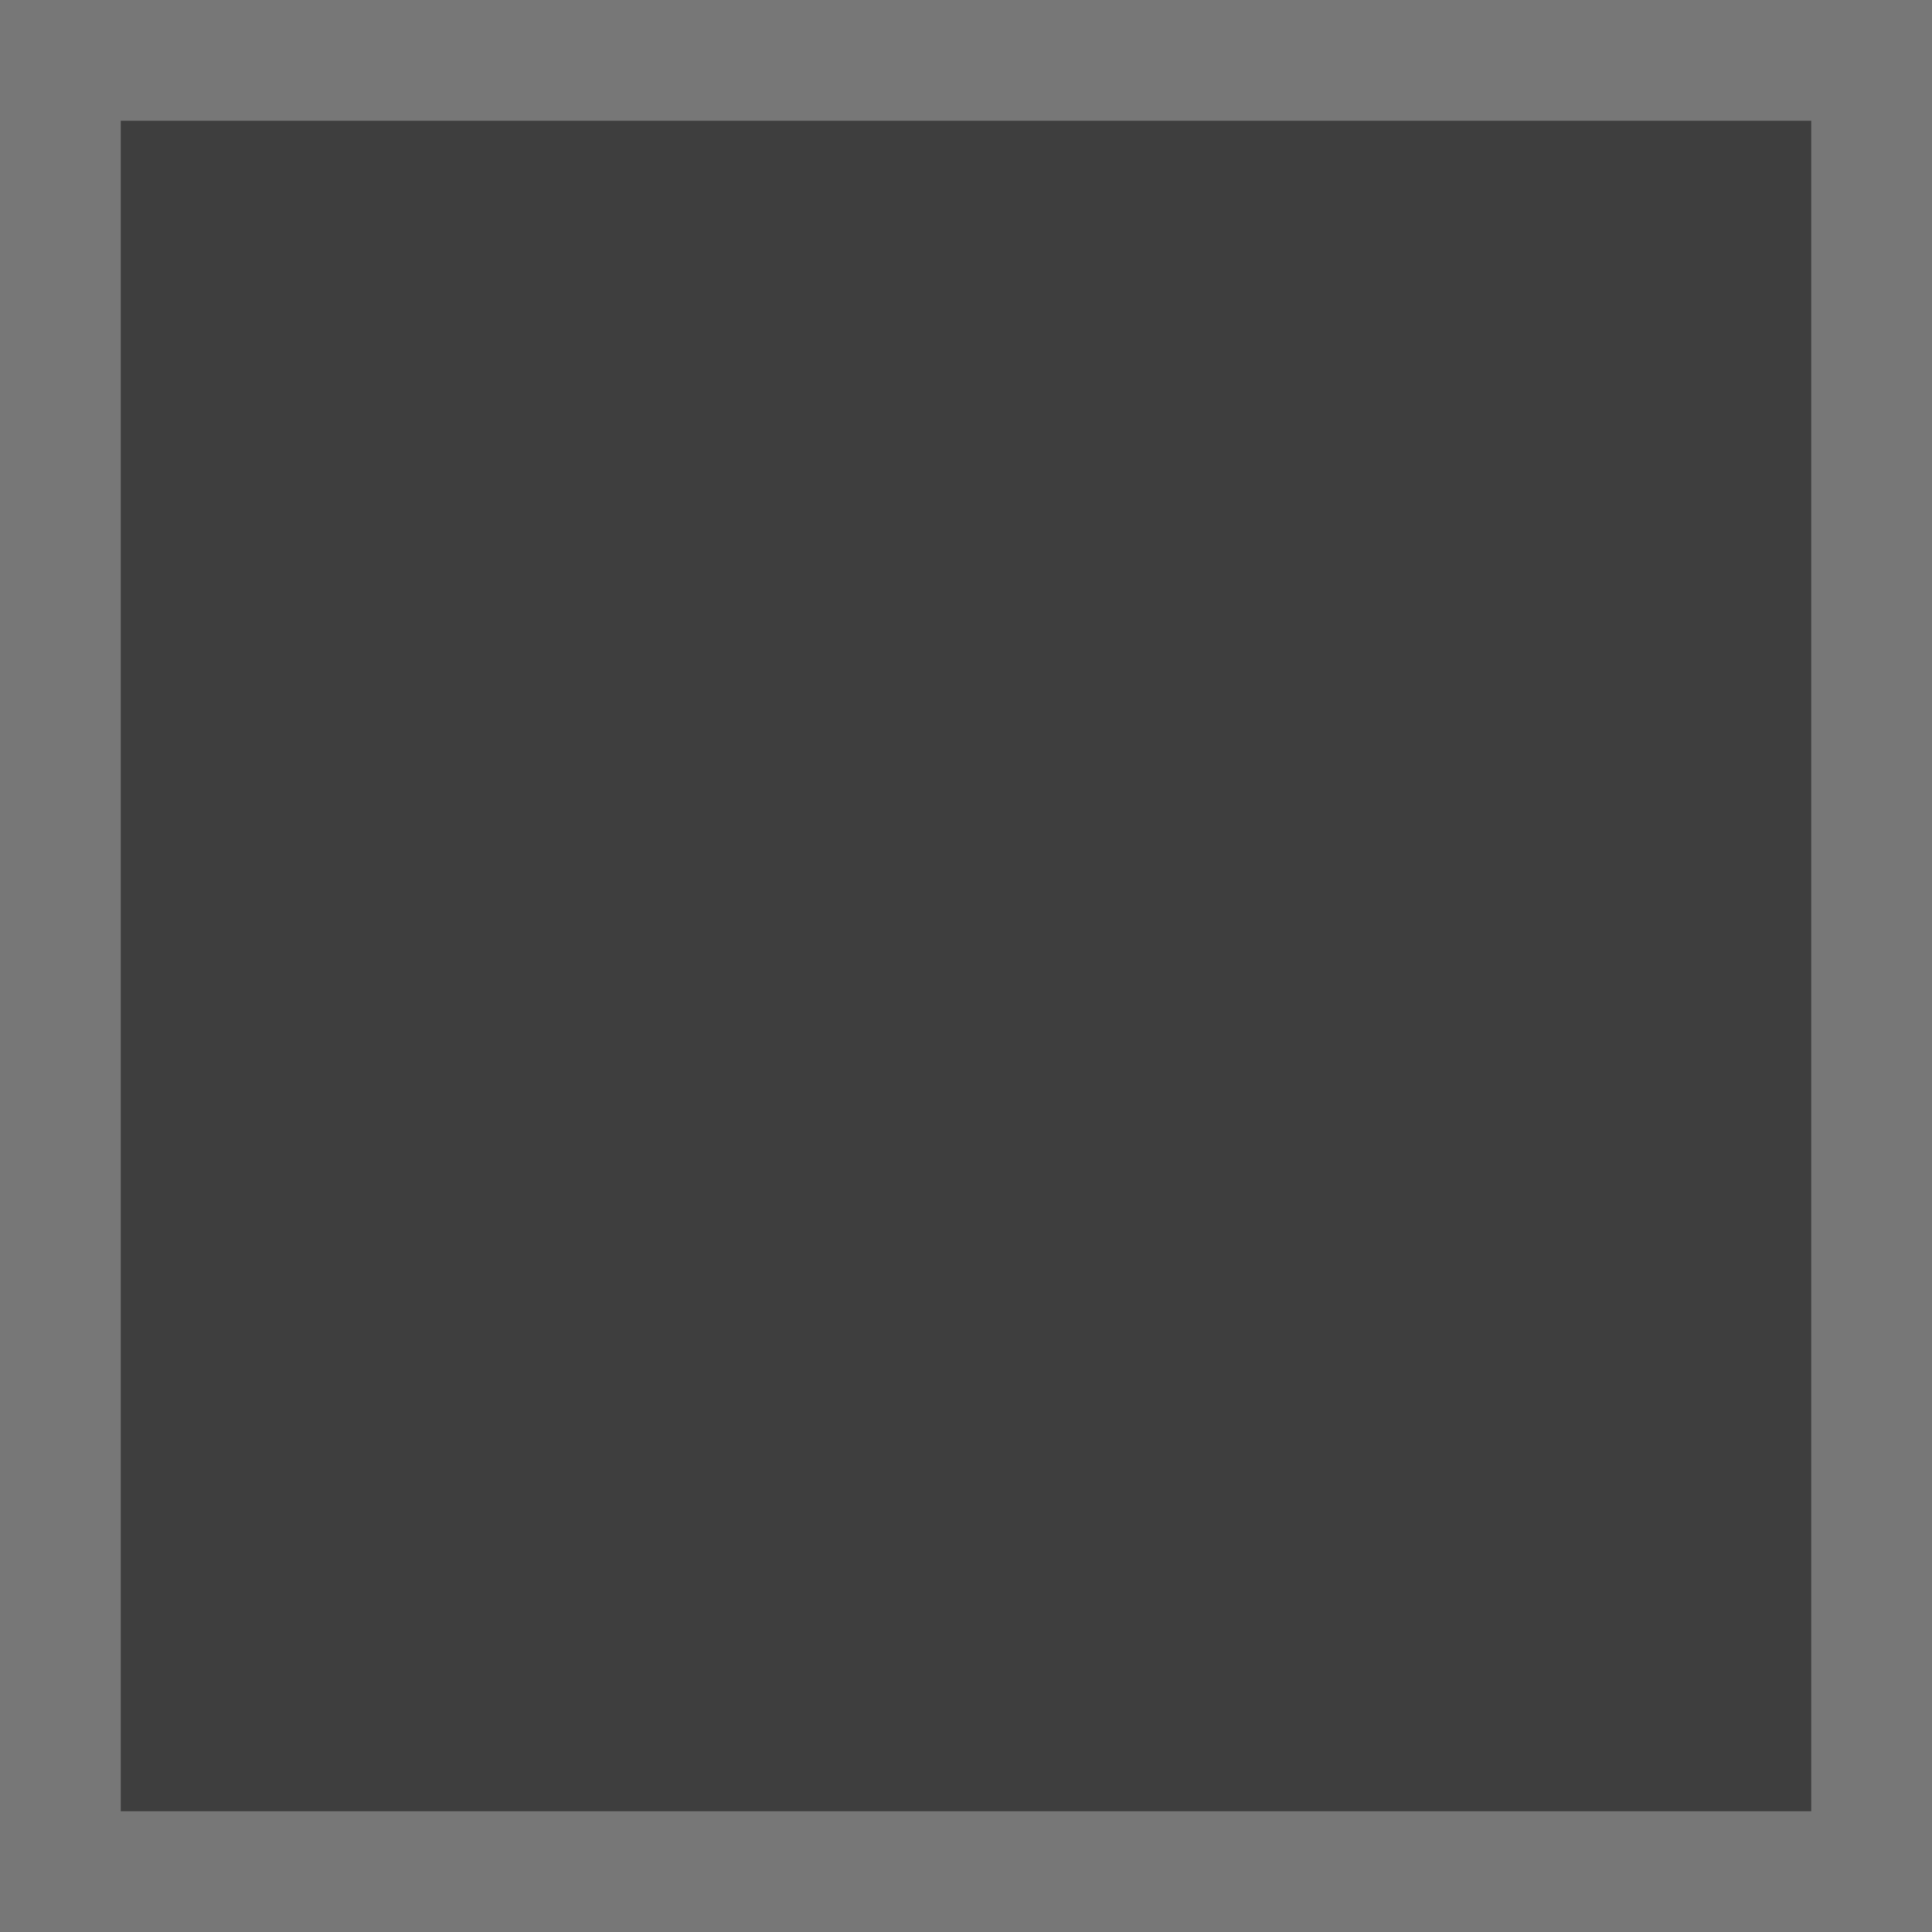
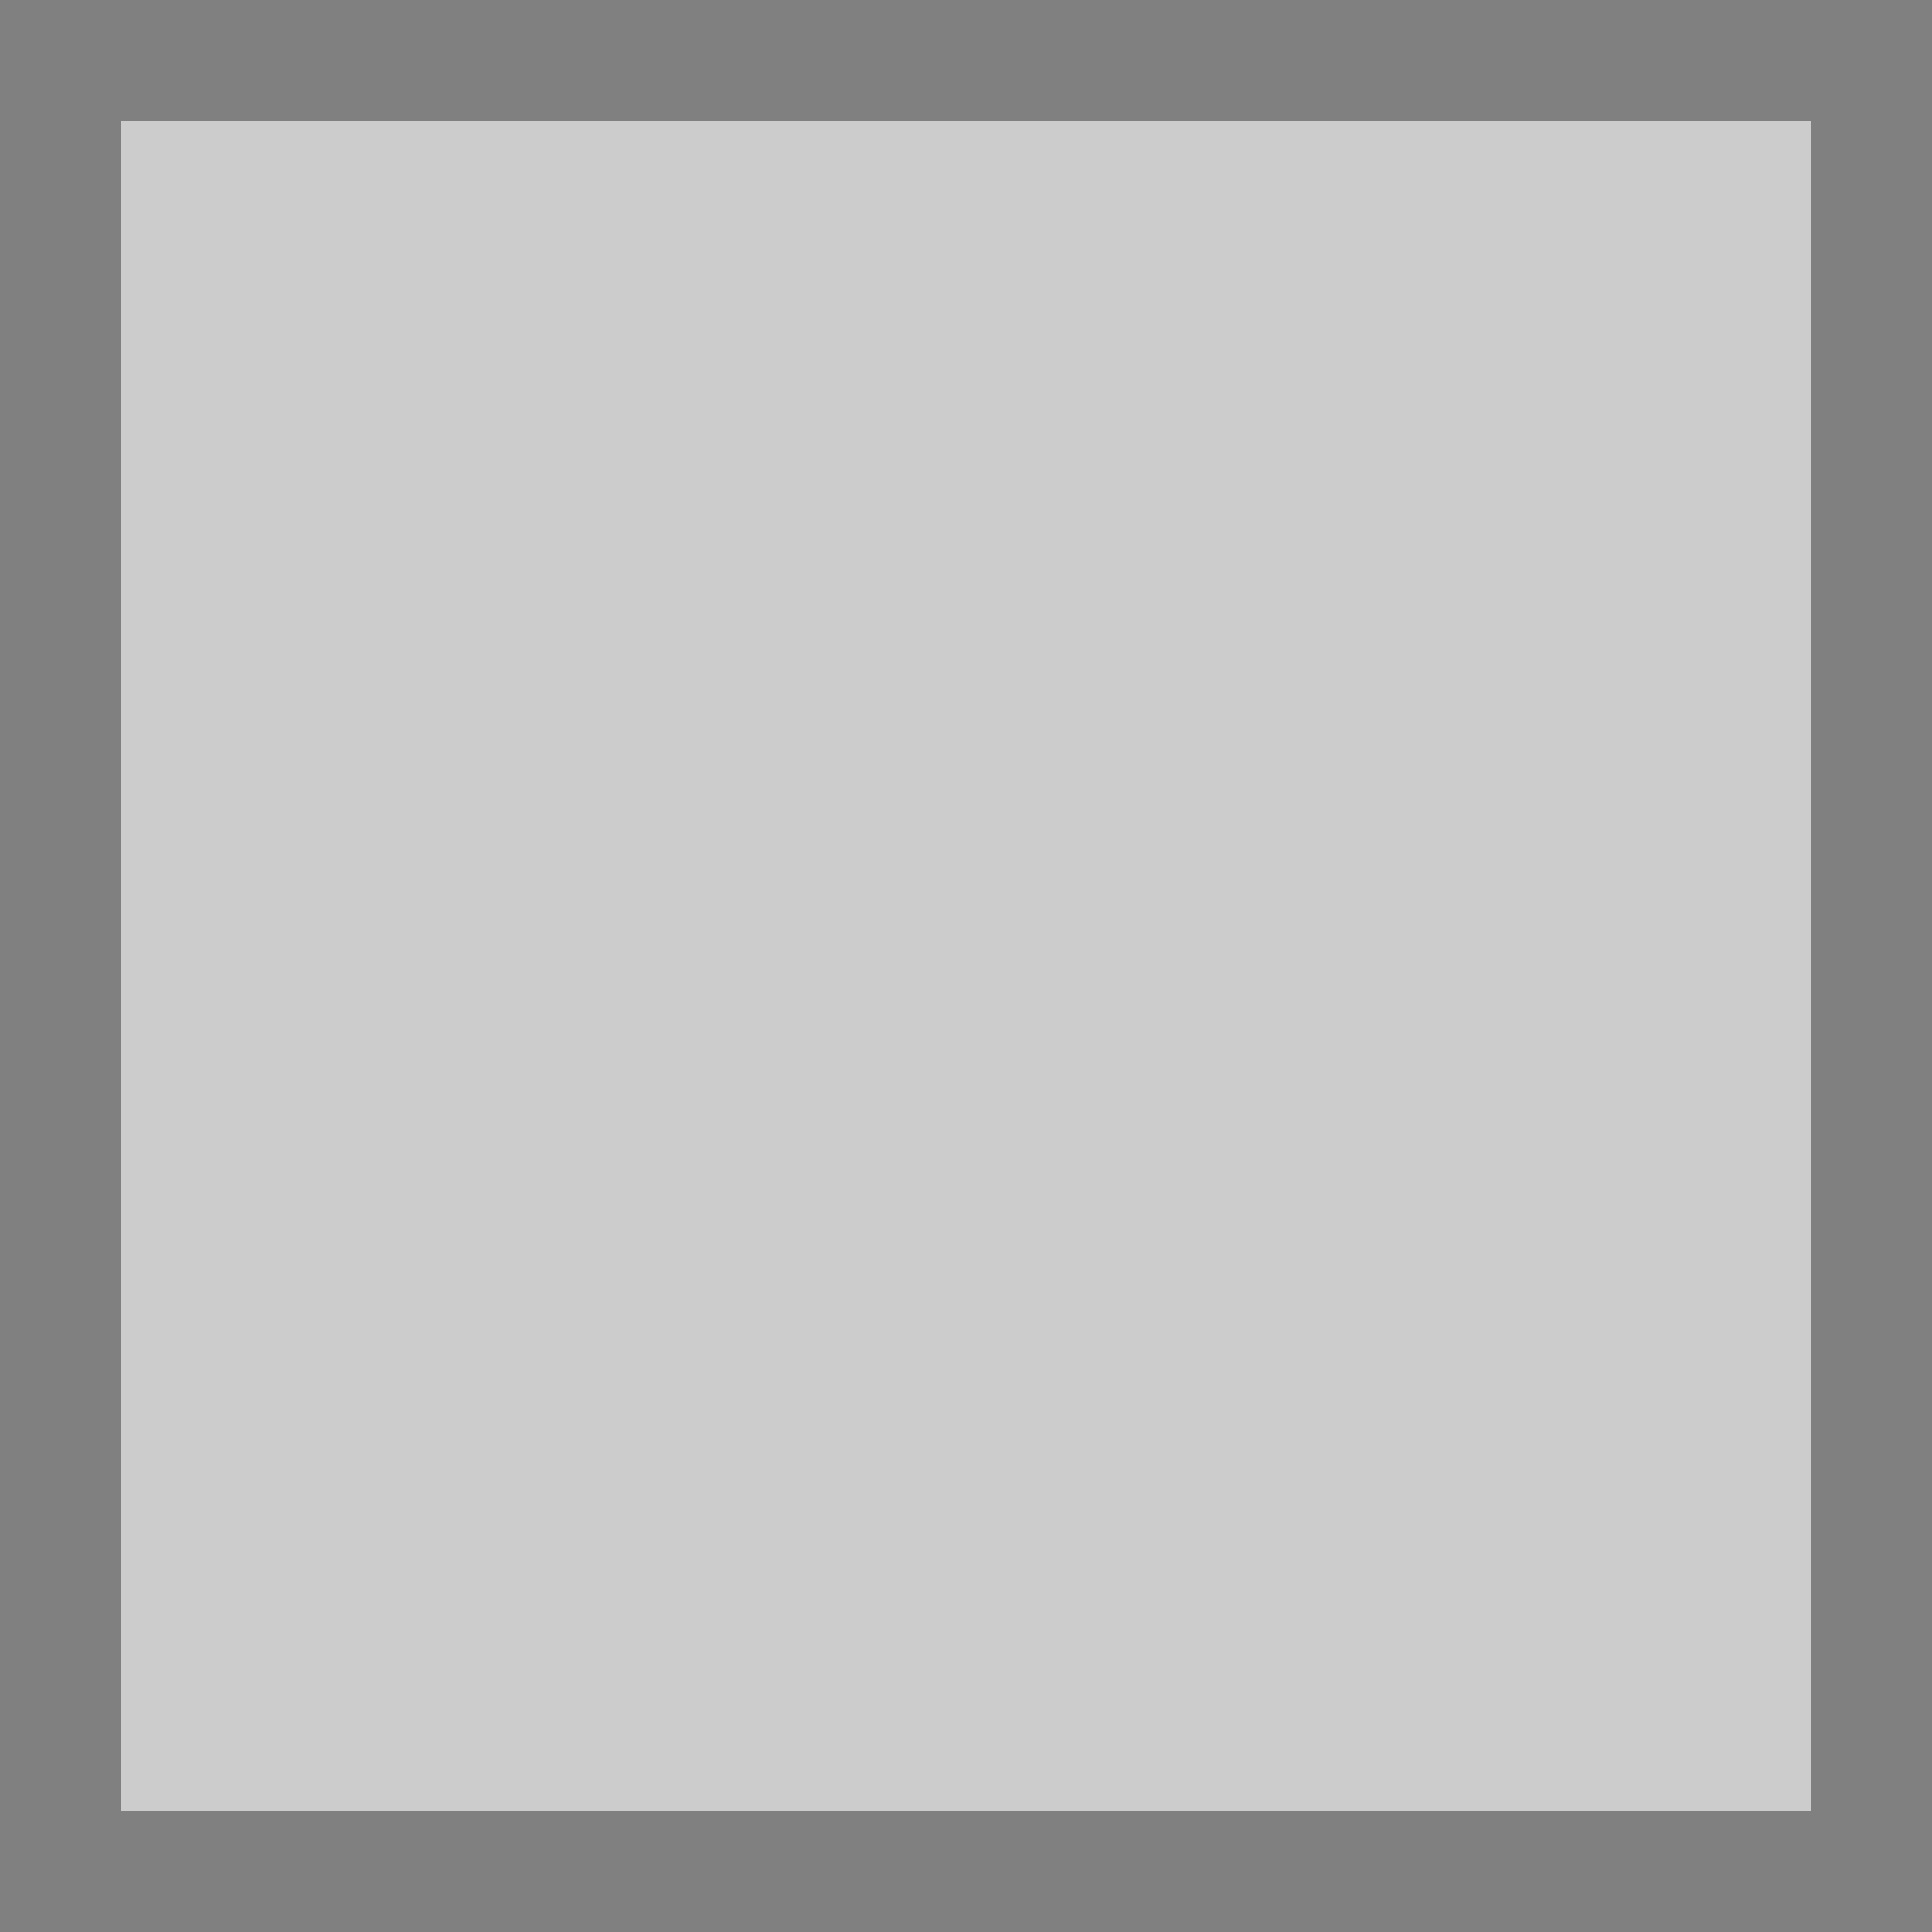
<svg xmlns="http://www.w3.org/2000/svg" width="16" height="16" viewBox="0 0 16 16" version="1.1" id="svg13547">
  <defs id="defs13544">
    <linearGradient id="linearGradient3001">
      <stop style="stop-color:#ffffff;stop-opacity:1;" offset="0" id="stop2999" />
    </linearGradient>
  </defs>
  <g id="layer1">
-     <rect style="font-variation-settings:'wght' 700;fill:#3e3e3e;fill-opacity:1;stroke:#777777;stroke-width:1;stroke-linecap:square;stroke-dasharray:none;stroke-opacity:1" id="rect32461" width="15" height="15" x="0.5" y="0.5" ry="0" />
+     <rect style="font-variation-settings:'wght' 700;fill:#cccccc;fill-opacity:1;stroke:#808080;stroke-width:1;stroke-linecap:square;stroke-dasharray:none;stroke-opacity:1" id="rect32461" width="15" height="15" x="0.5" y="0.5" ry="0" />
  </g>
</svg>
